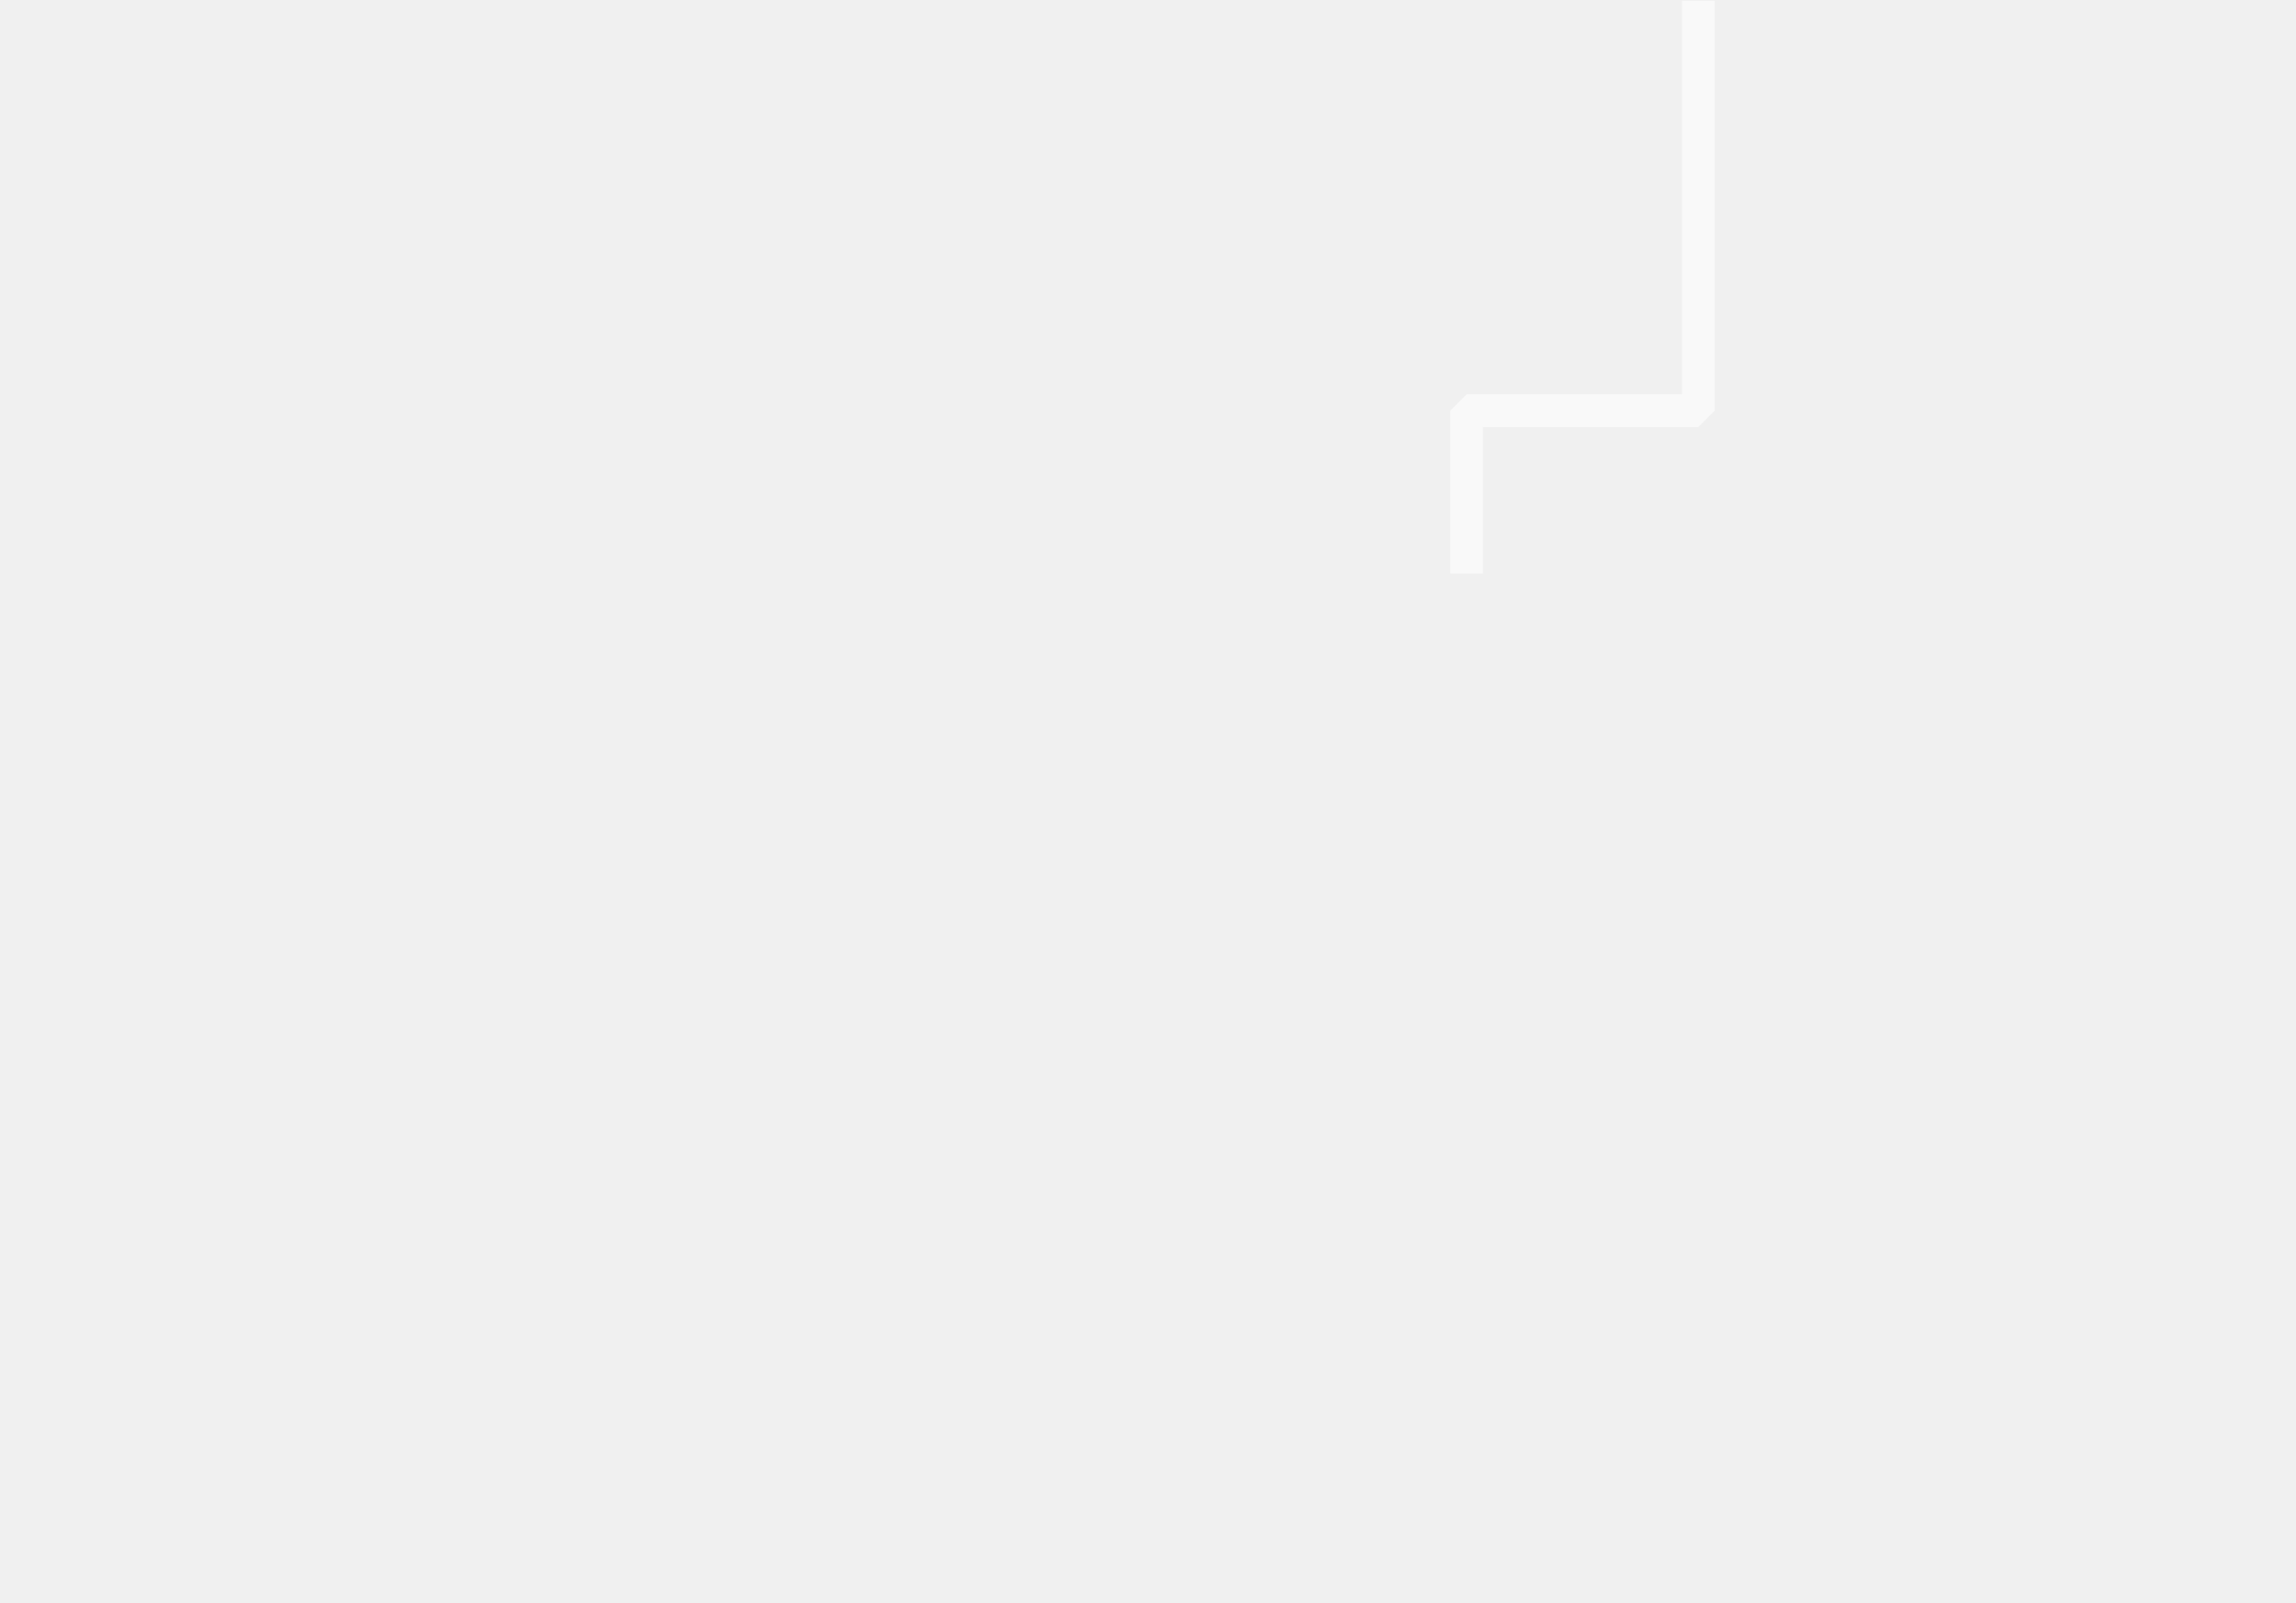
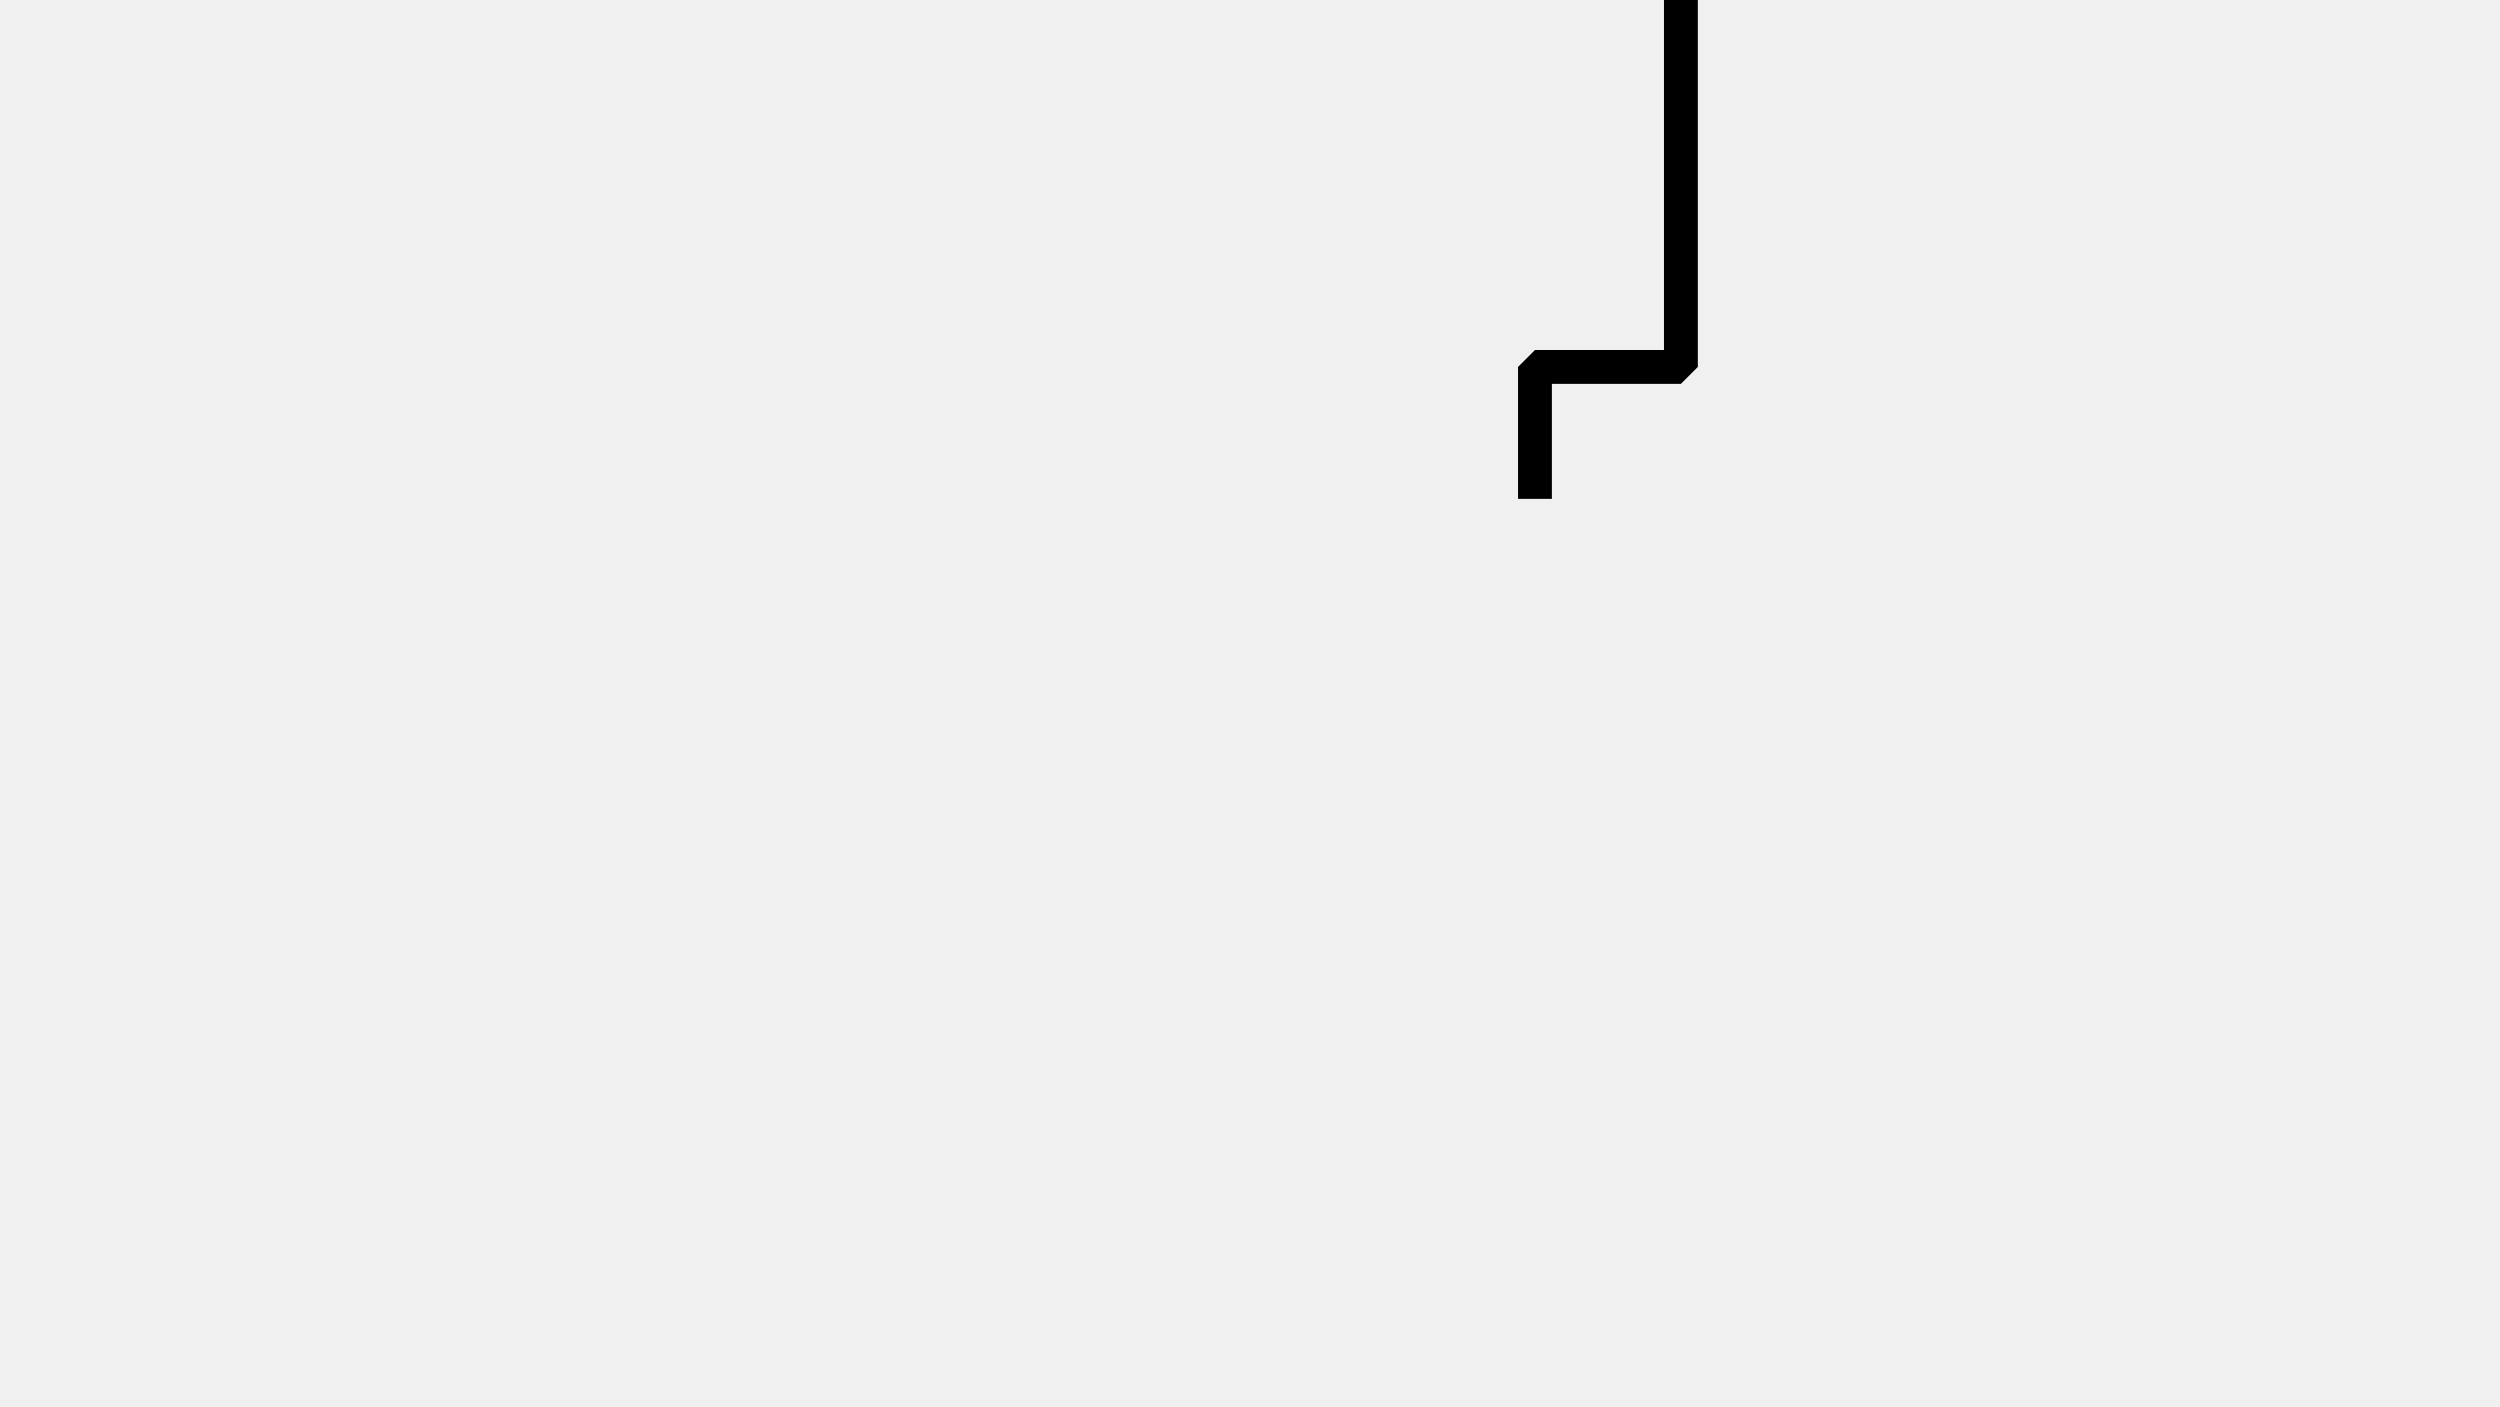
- <svg xmlns="http://www.w3.org/2000/svg" width="1195" height="834" viewBox="0 0 1195 834" fill="none">
-   <path d="M883.955 0.445L883.955 213.702L763.31 213.702L763.31 298.509" stroke="#F9F9F9" stroke-width="17" stroke-linejoin="bevel" />
+ <svg xmlns="http://www.w3.org/2000/svg" width="1920" height="1080" viewBox="0 0 1920 1080" fill="none">
+   <g clip-path="url(#clip0_3578_7820)">
+     <path d="M1290.93 -40L1290.93 281.814L1178.85 281.814L1178.85 383.133" stroke="black" stroke-width="26" stroke-linejoin="bevel" />
+   </g>
+   <defs>
+     <clipPath id="clip0_3578_7820">
+       <rect width="1920" height="1080" fill="white" />
+     </clipPath>
+   </defs>
</svg>
